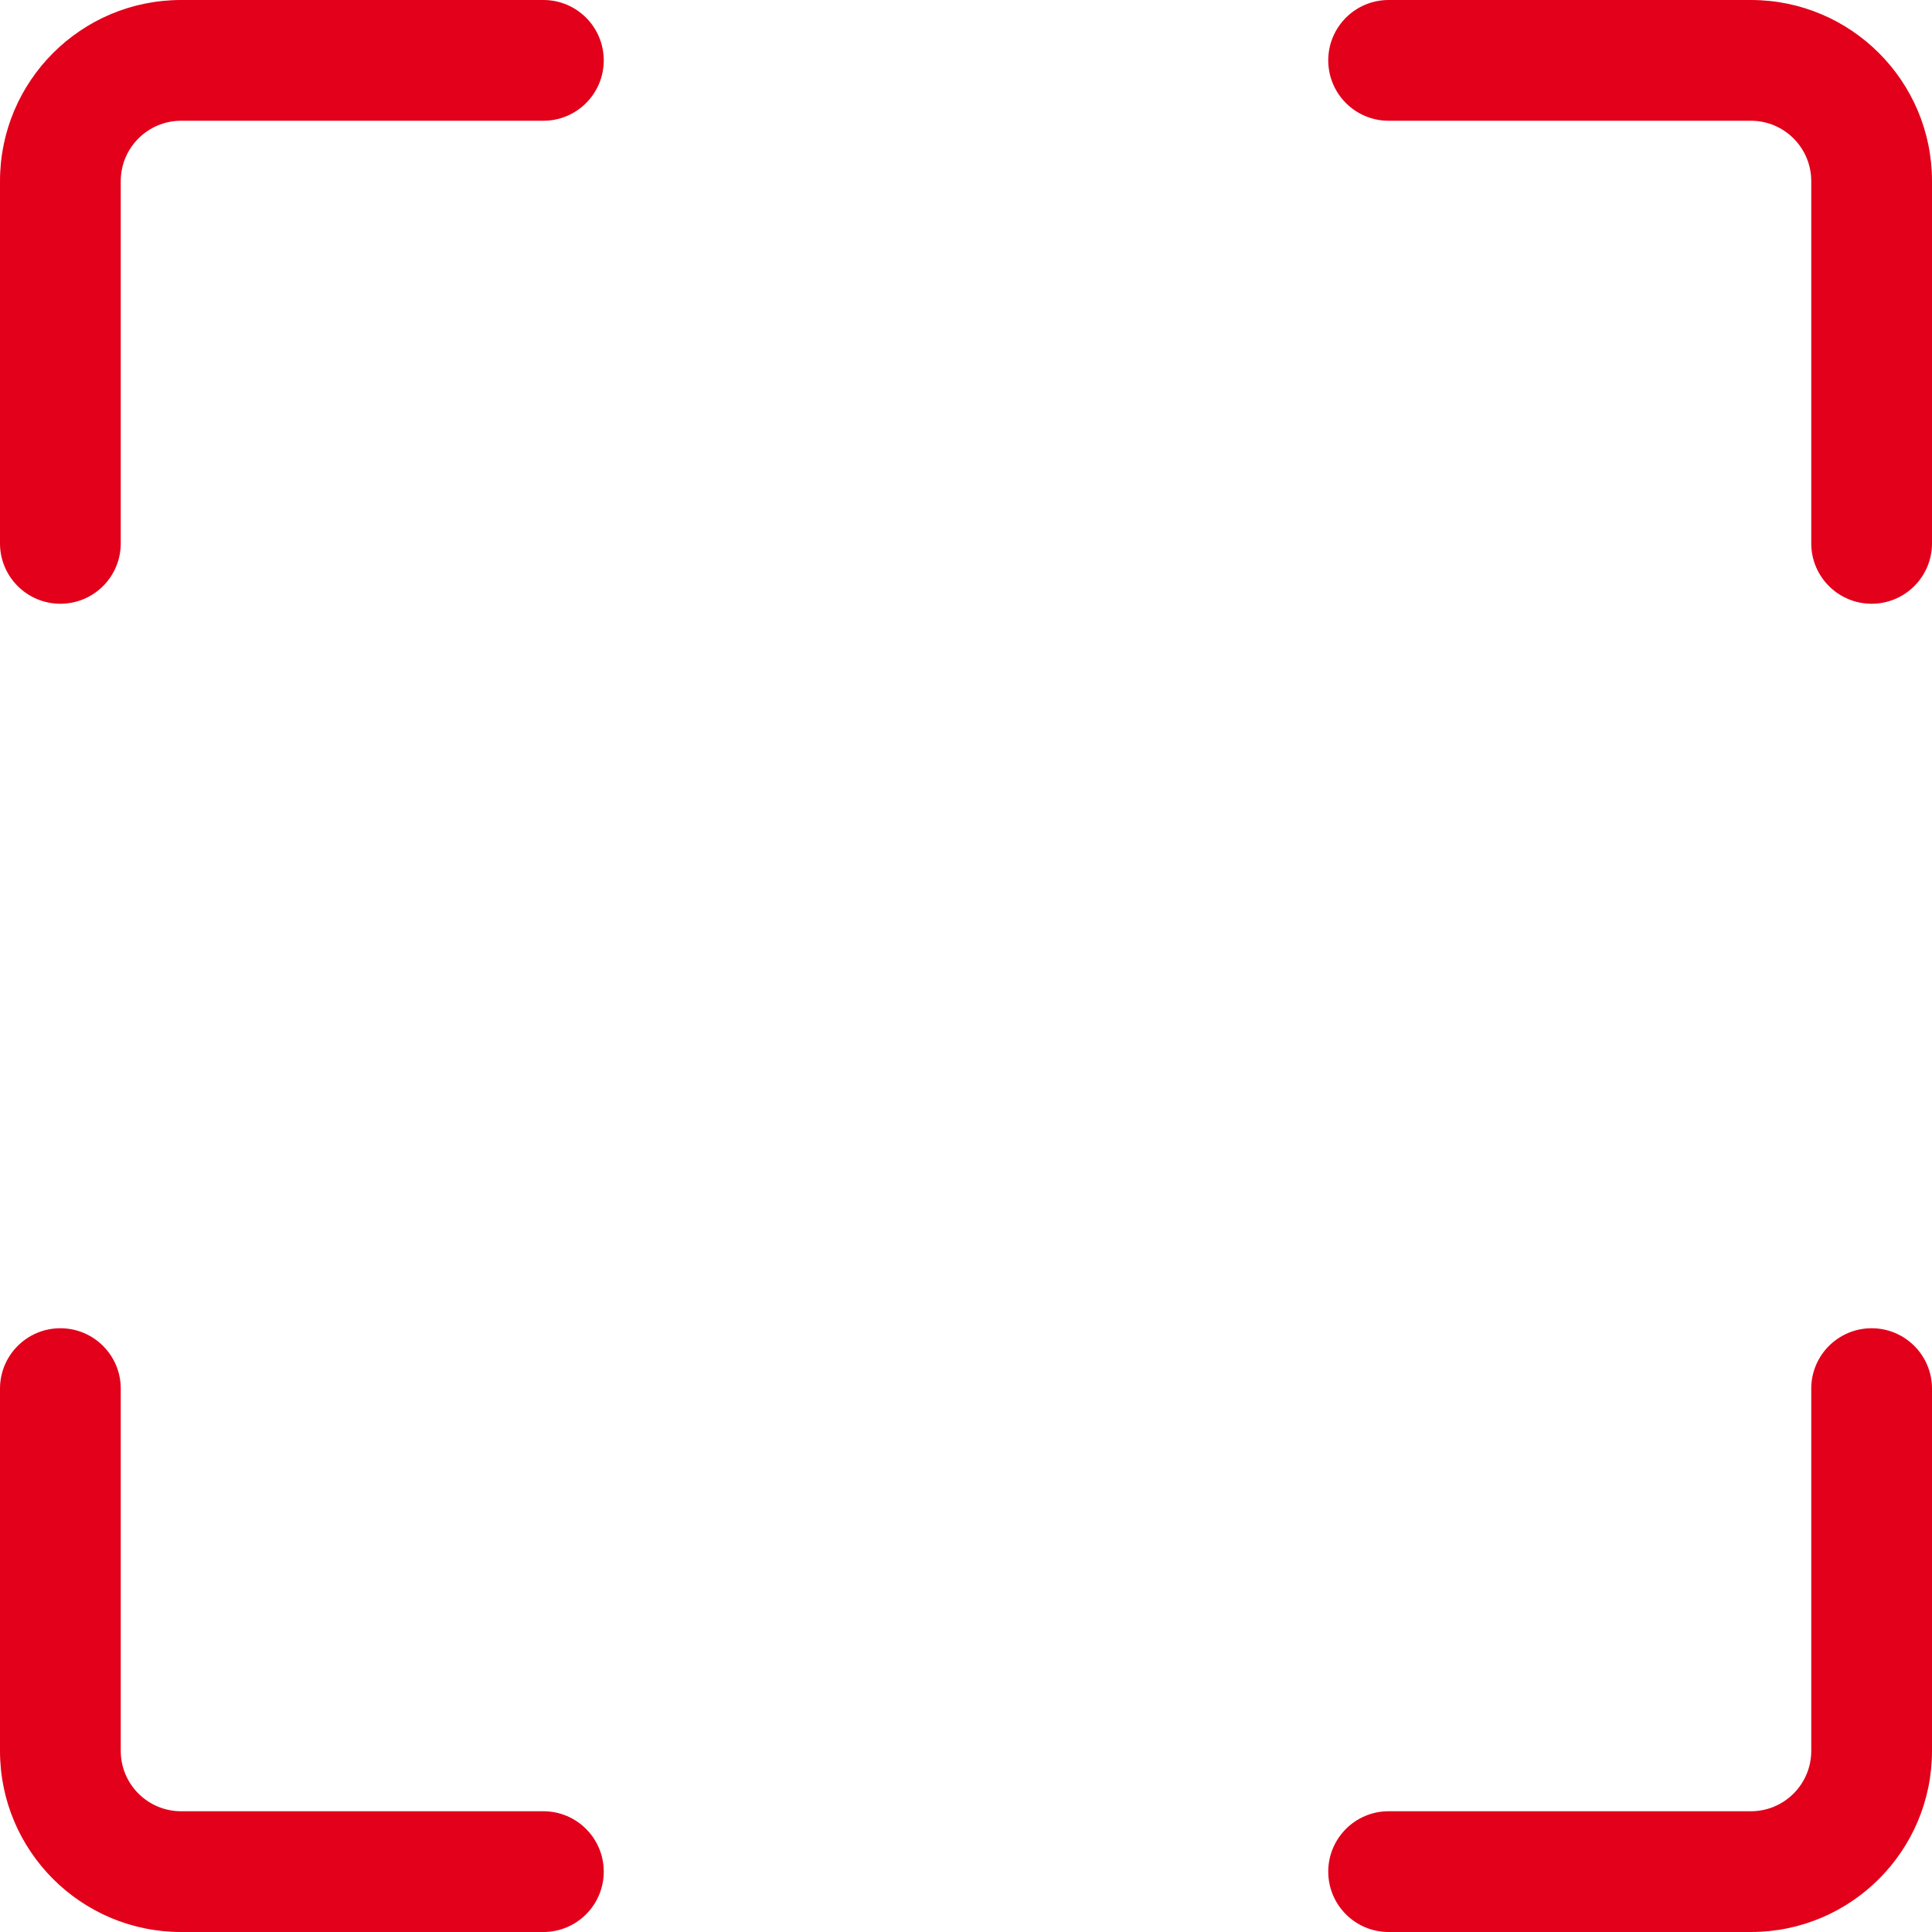
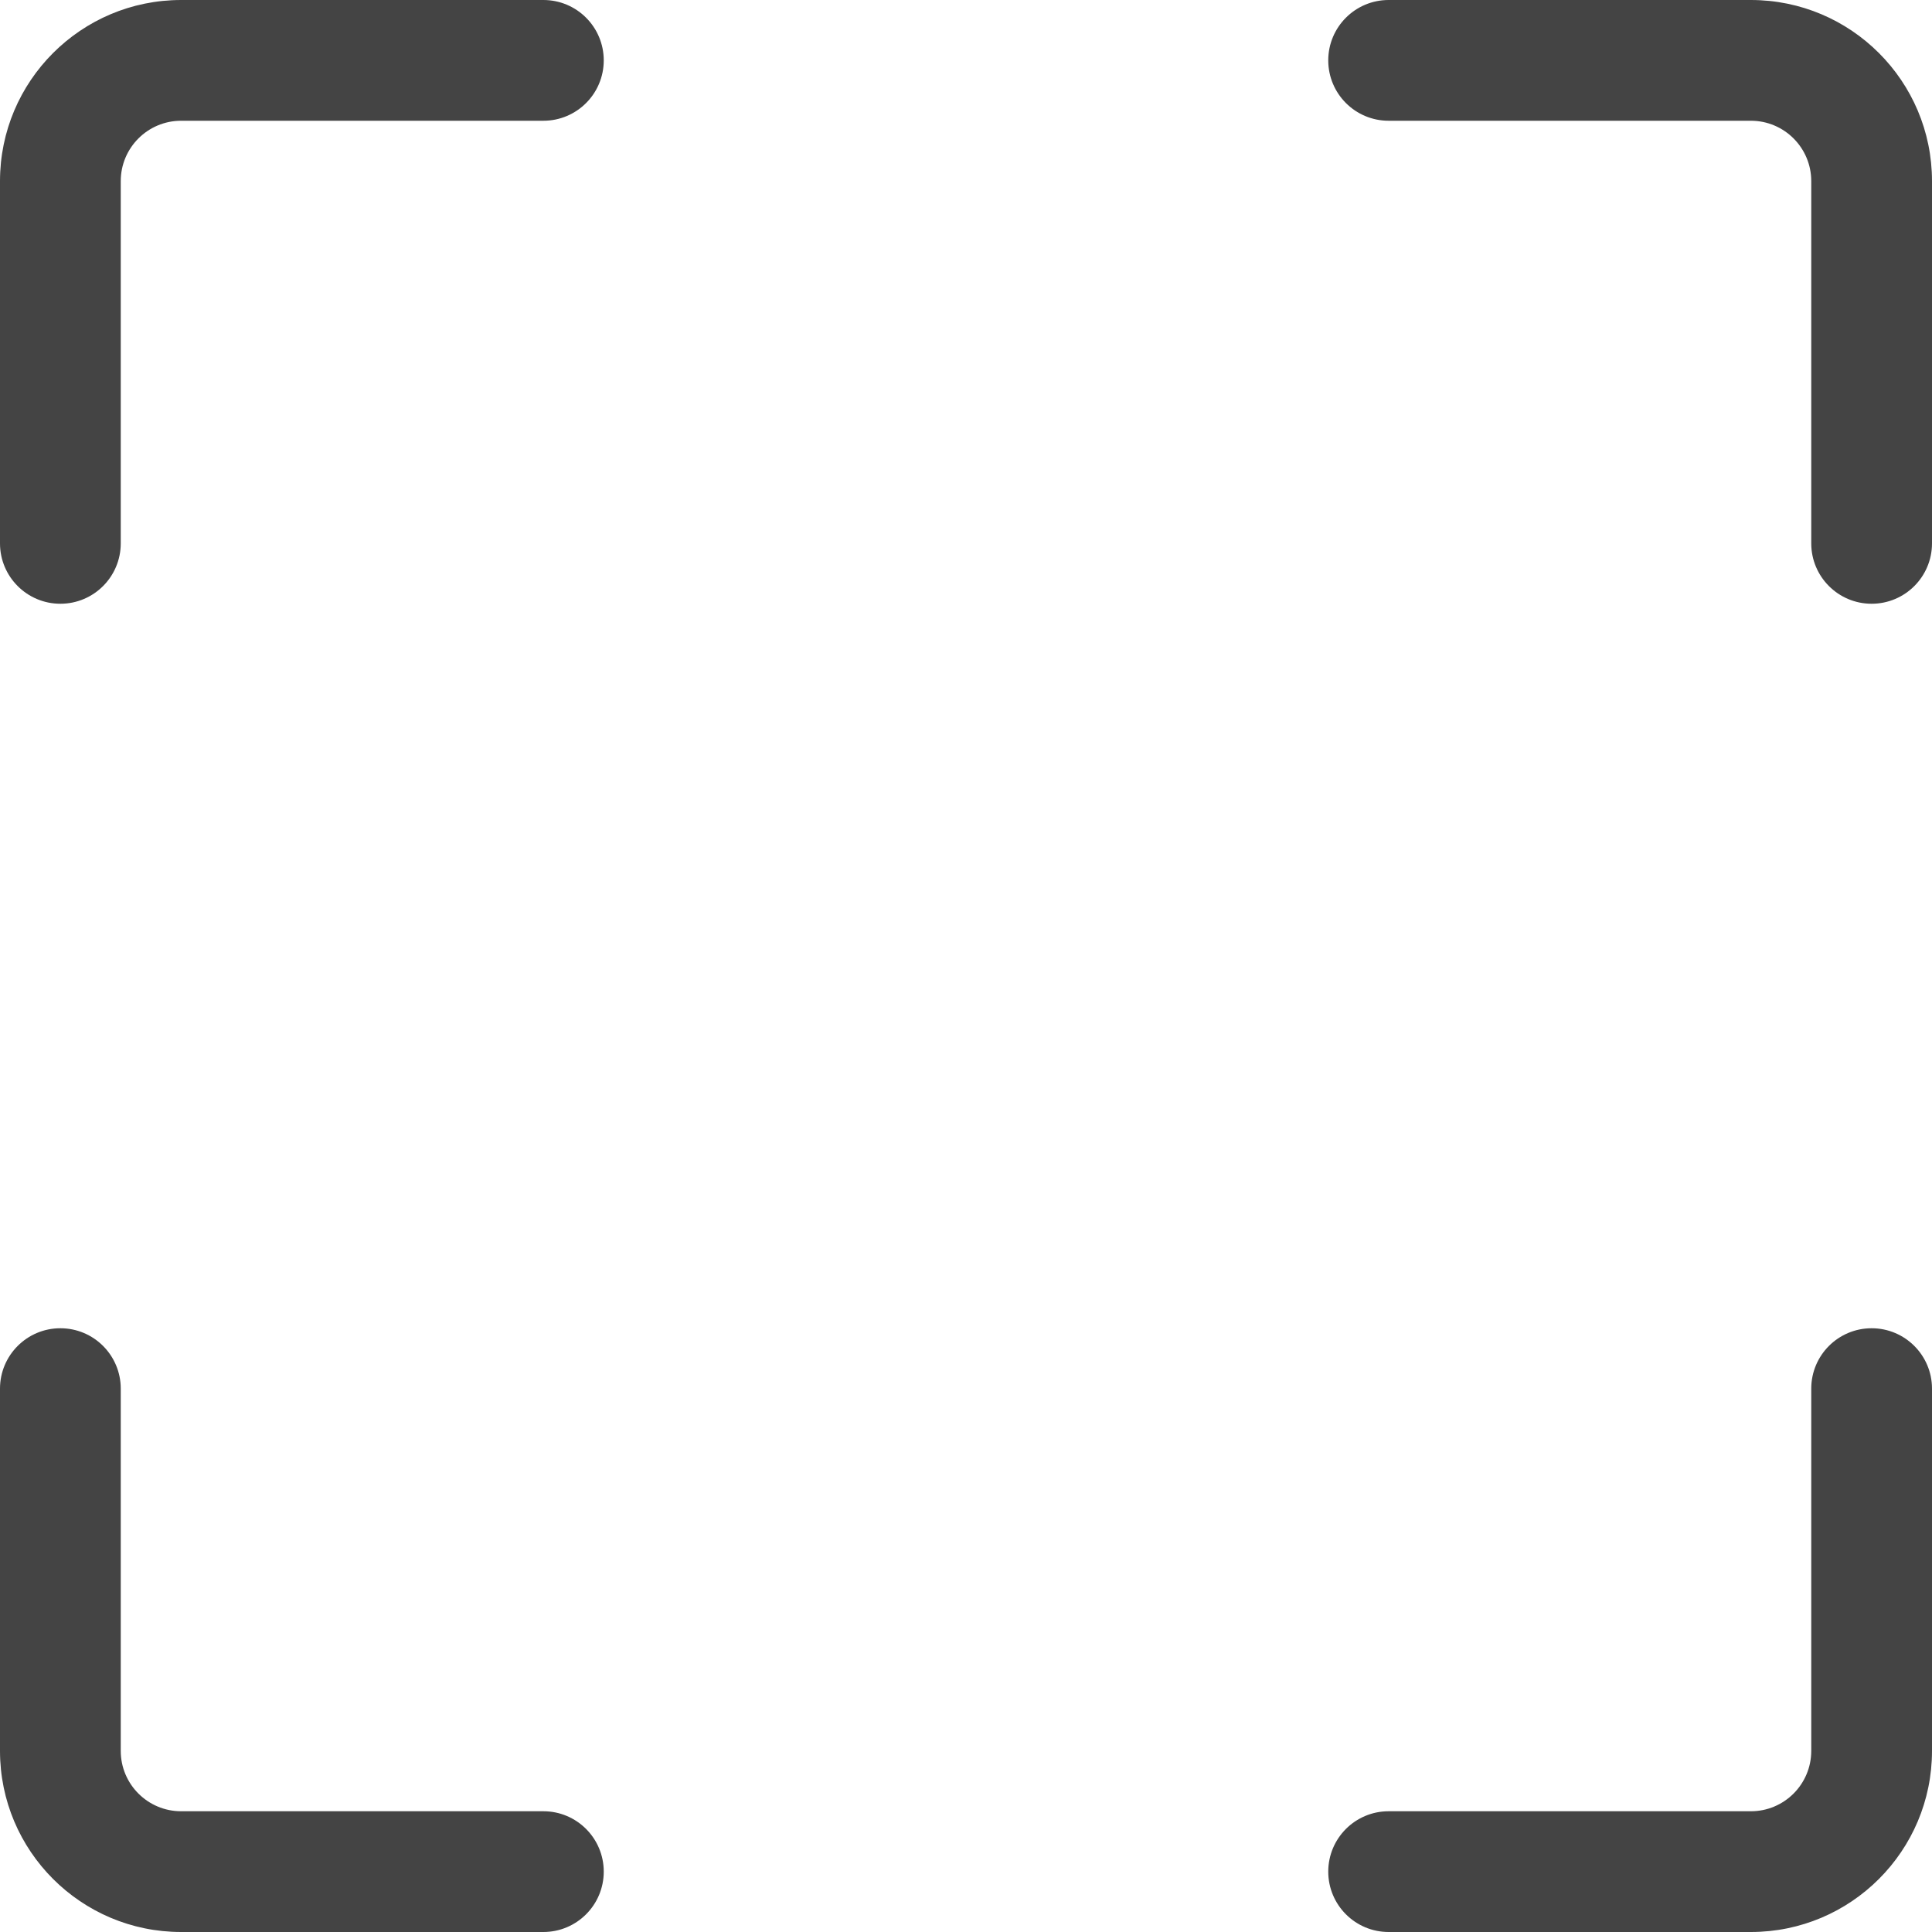
- <svg xmlns="http://www.w3.org/2000/svg" id="Icons" width="32" height="32" viewBox="0 0 32 32">
-   <g id="Video_Expand" data-name="Video Expand">
-     <path d="M9,30H3a1,1,0,0,1-1-1V23a1,1,0,0,0-2,0v6a3,3,0,0,0,3,3H9a1,1,0,0,0,0-2Z" style="fill:#e2001a" />
-     <path d="M31,22a1,1,0,0,0-1,1v6a1,1,0,0,1-1,1H23a1,1,0,0,0,0,2h6a3,3,0,0,0,3-3V23A1,1,0,0,0,31,22Z" style="fill:#e2001a" />
-     <path d="M9,0H3A3,3,0,0,0,0,3V9A1,1,0,0,0,2,9V3A1,1,0,0,1,3,2H9A1,1,0,0,0,9,0Z" style="fill:#e2001a" />
-     <path d="M29,0H23a1,1,0,0,0,0,2h6a1,1,0,0,1,1,1V9a1,1,0,0,0,2,0V3A3,3,0,0,0,29,0Z" style="fill:#e2001a" />
+ <svg xmlns="http://www.w3.org/2000/svg" id="Icons" viewBox="0 0 32 32">
+   <g id="Expand">
+     <path d="M9,32H3a3,3,0,0,1-3-3V23a1,1,0,0,1,2,0v6a1,1,0,0,0,1,1H9a1,1,0,0,1,0,2Z" style="fill:#444" />
+     <path d="M29,32H23a1,1,0,0,1,0-2h6a1,1,0,0,0,1-1V23a1,1,0,0,1,2,0v6A3,3,0,0,1,29,32Z" style="fill:#444" />
+     <path d="M1,10A1,1,0,0,1,0,9V3A3,3,0,0,1,3,0H9A1,1,0,0,1,9,2H3A1,1,0,0,0,2,3V9A1,1,0,0,1,1,10Z" style="fill:#444" />
+     <path d="M31,10a1,1,0,0,1-1-1V3a1,1,0,0,0-1-1H23a1,1,0,0,1,0-2h6a3,3,0,0,1,3,3V9A1,1,0,0,1,31,10Z" style="fill:#444" />
  </g>
</svg>
